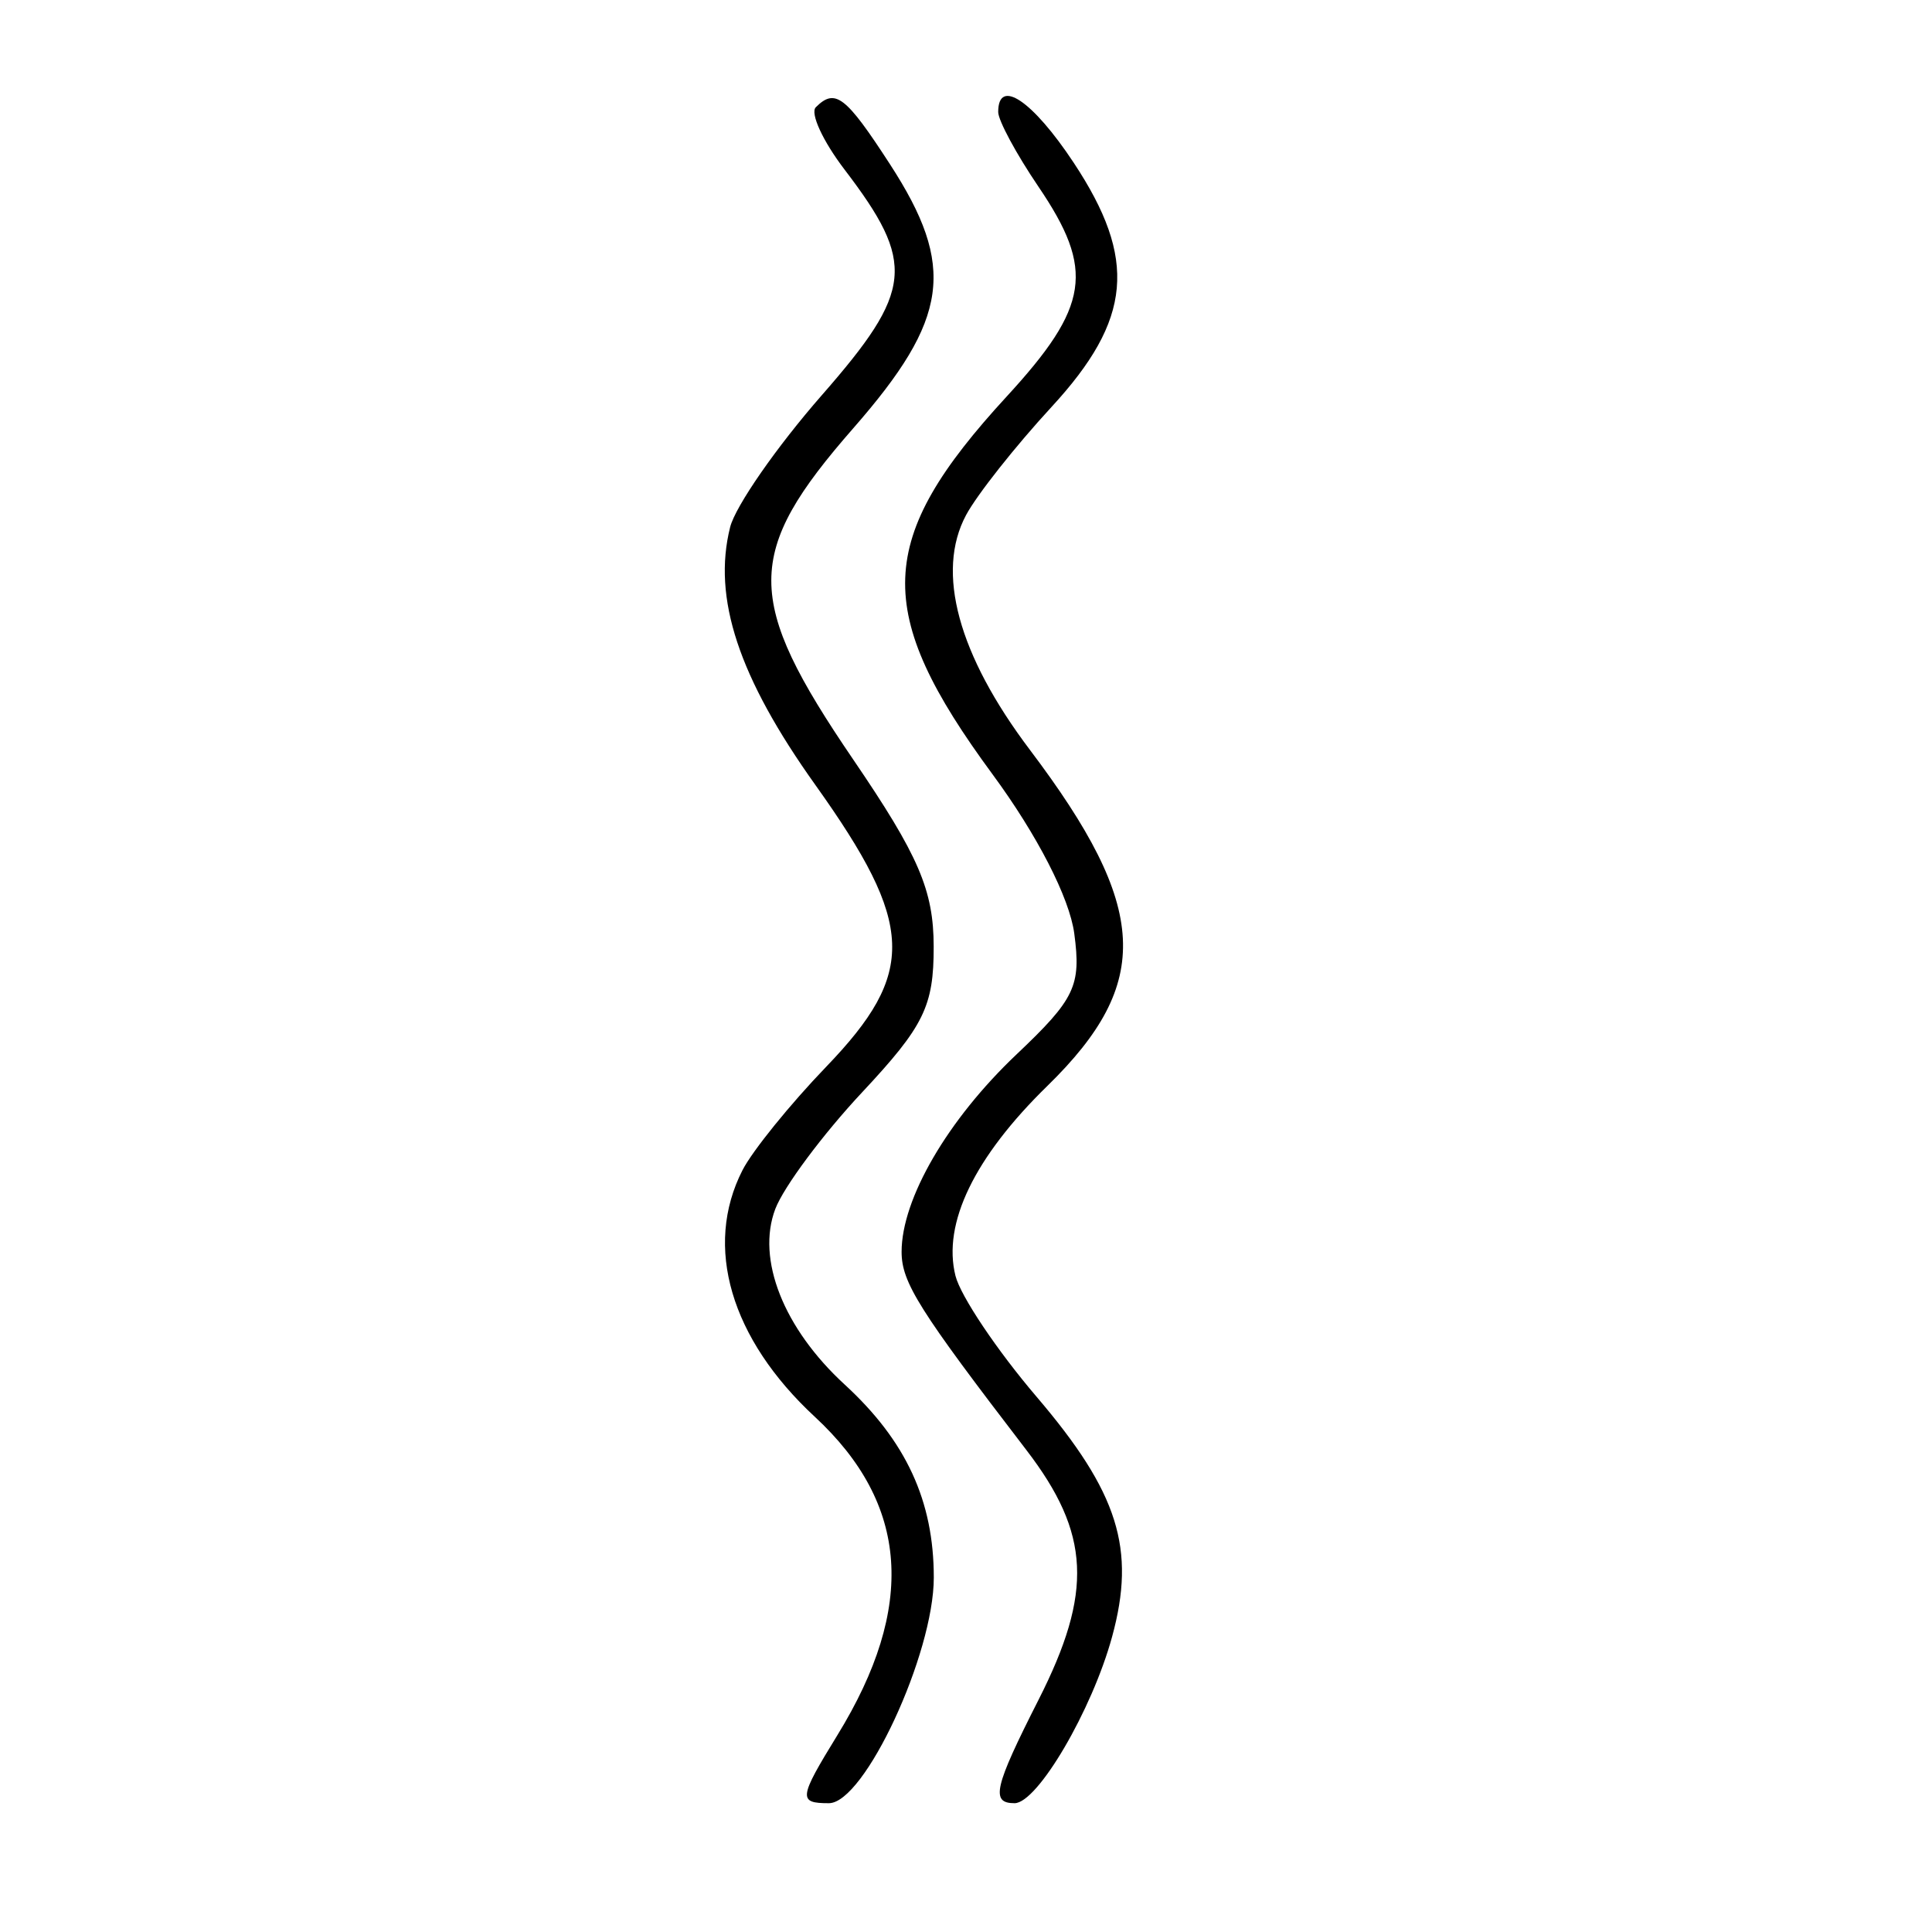
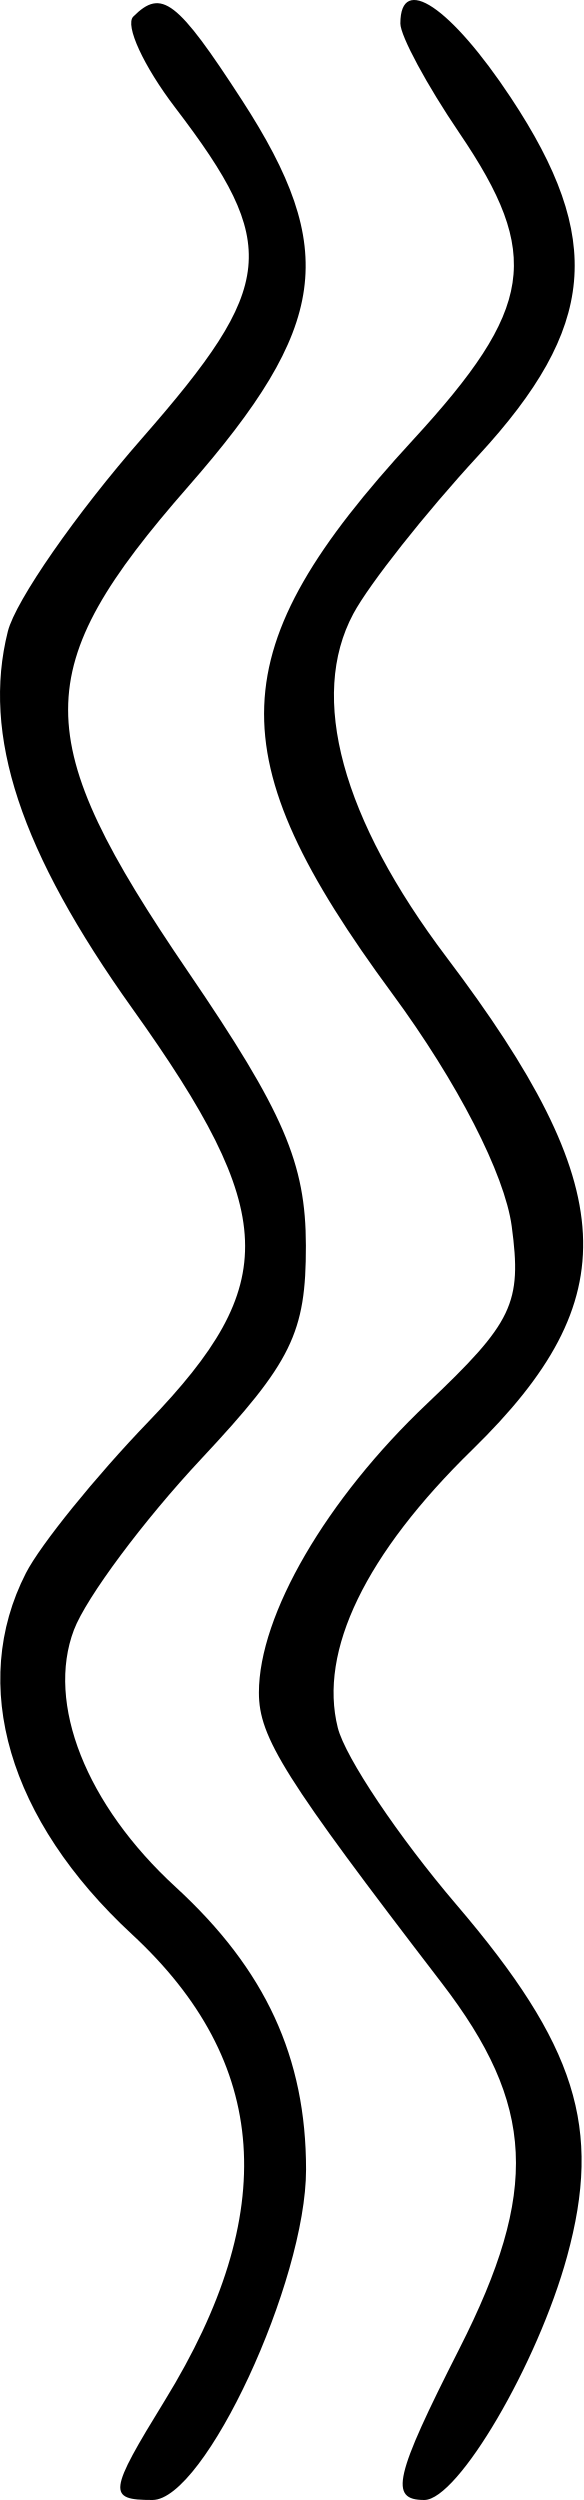
- <svg xmlns="http://www.w3.org/2000/svg" width="120" height="120" viewBox="0 0 120 120" version="1.1">
+ <svg xmlns="http://www.w3.org/2000/svg" width="24.736" height="106.042" viewBox="45.018 5.958 24.736 106.042" version="1.1">
  <path d="M 50.671 6.662 C 50.307 7.026, 51.108 8.764, 52.451 10.525 C 56.901 16.359, 56.731 18.048, 51.045 24.546 C 48.239 27.752, 45.677 31.440, 45.350 32.742 C 44.245 37.146, 45.871 42.065, 50.644 48.755 C 56.829 57.422, 56.944 60.412, 51.317 66.258 C 49.071 68.591, 46.731 71.483, 46.117 72.684 C 43.695 77.421, 45.376 83.150, 50.610 88 C 56.462 93.423, 56.914 99.798, 52.012 107.774 C 49.606 111.690, 49.567 112, 51.483 112 C 53.694 112, 58 102.739, 58 97.984 C 58 93.226, 56.280 89.501, 52.468 86 C 48.669 82.512, 46.969 78.211, 48.155 75.091 C 48.677 73.719, 51.106 70.456, 53.552 67.841 C 57.391 63.736, 57.999 62.498, 57.993 58.793 C 57.987 55.294, 57.063 53.145, 52.993 47.172 C 46.210 37.218, 46.211 34.355, 53 26.597 C 58.947 19.802, 59.398 16.556, 55.277 10.200 C 52.527 5.959, 51.875 5.458, 50.671 6.662 M 62 6.956 C 62 7.481, 63.125 9.569, 64.500 11.595 C 68.012 16.770, 67.668 19.038, 62.523 24.632 C 54.355 33.513, 54.189 37.962, 61.650 48.096 C 64.425 51.866, 66.427 55.765, 66.724 57.976 C 67.161 61.236, 66.775 62.045, 63.136 65.493 C 58.860 69.545, 56 74.459, 56 77.753 C 56 79.657, 57.078 81.369, 63.750 90.064 C 67.726 95.246, 67.903 98.882, 64.504 105.581 C 61.745 111.019, 61.517 112, 63.015 112 C 64.441 112, 67.826 106.227, 69.073 101.666 C 70.567 96.208, 69.465 92.708, 64.377 86.747 C 61.925 83.874, 59.661 80.498, 59.346 79.243 C 58.529 75.988, 60.519 71.875, 65.054 67.448 C 71.607 61.048, 71.364 56.370, 63.970 46.576 C 59.511 40.671, 58.112 35.527, 60.004 31.993 C 60.675 30.738, 63.064 27.716, 65.312 25.277 C 70.316 19.848, 70.656 16.100, 66.686 10.101 C 64.132 6.242, 62 4.811, 62 6.956" stroke="none" fill="#000000" fill-rule="evenodd" />
</svg>
